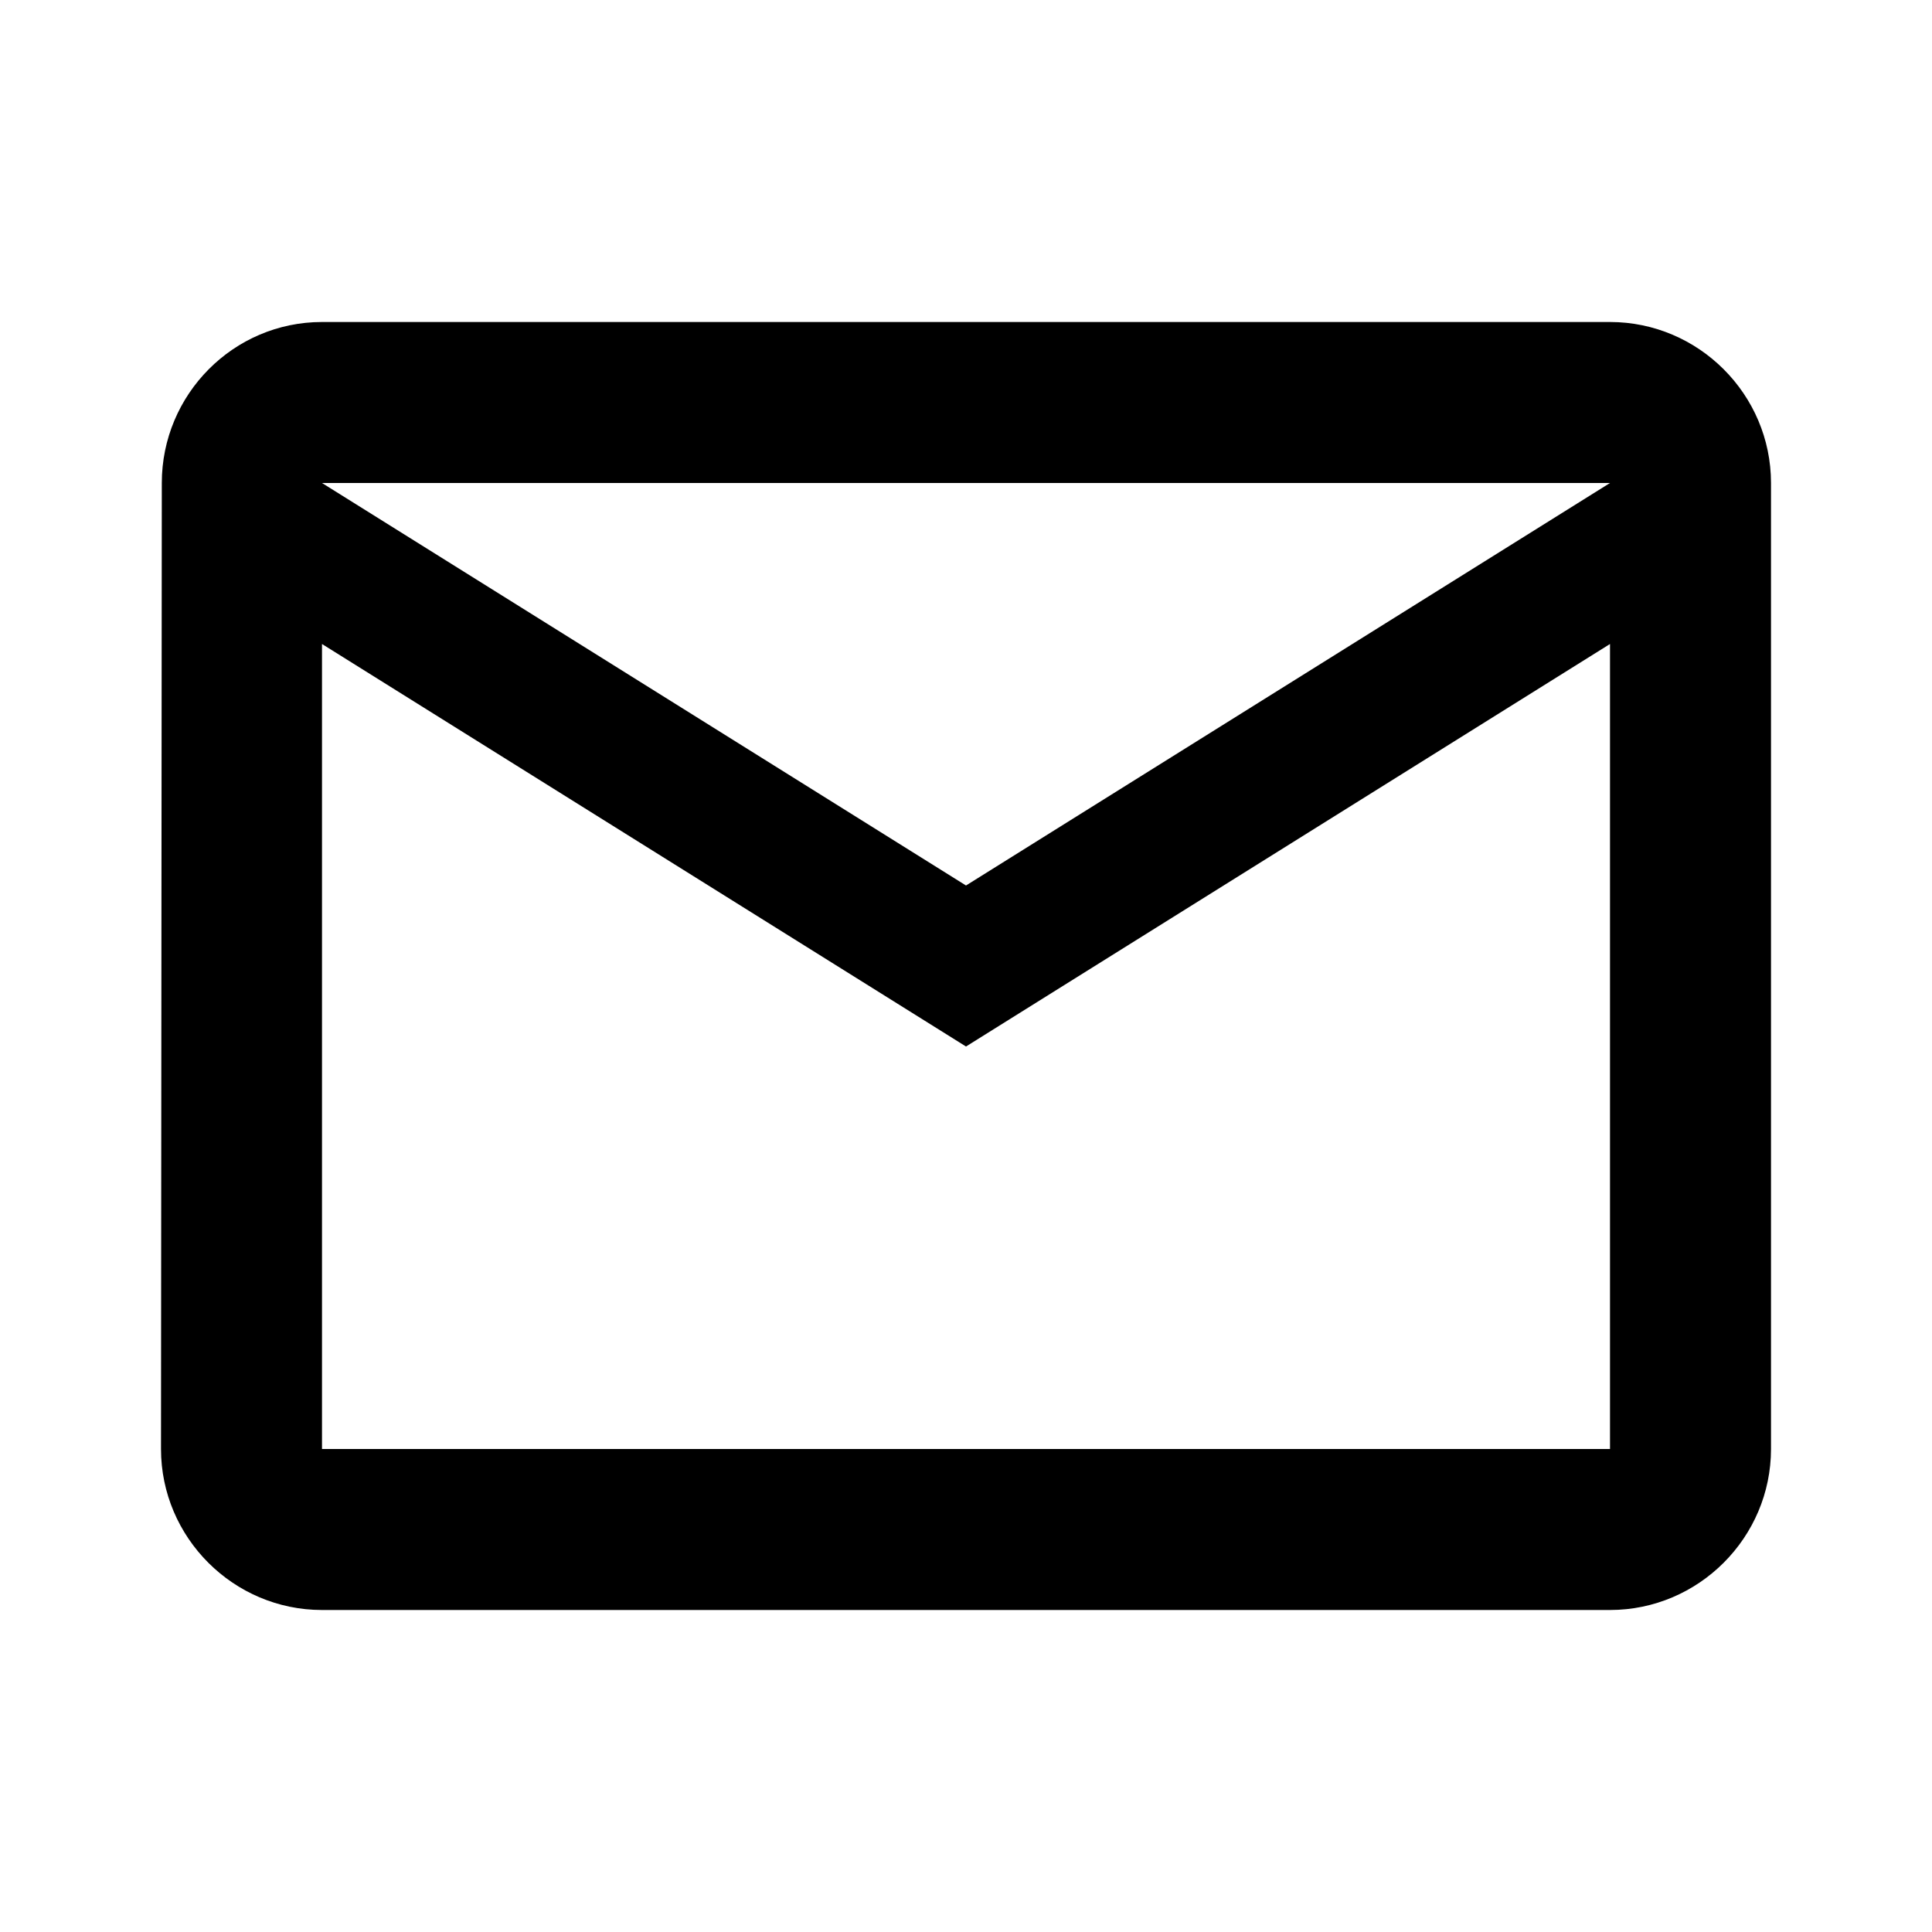
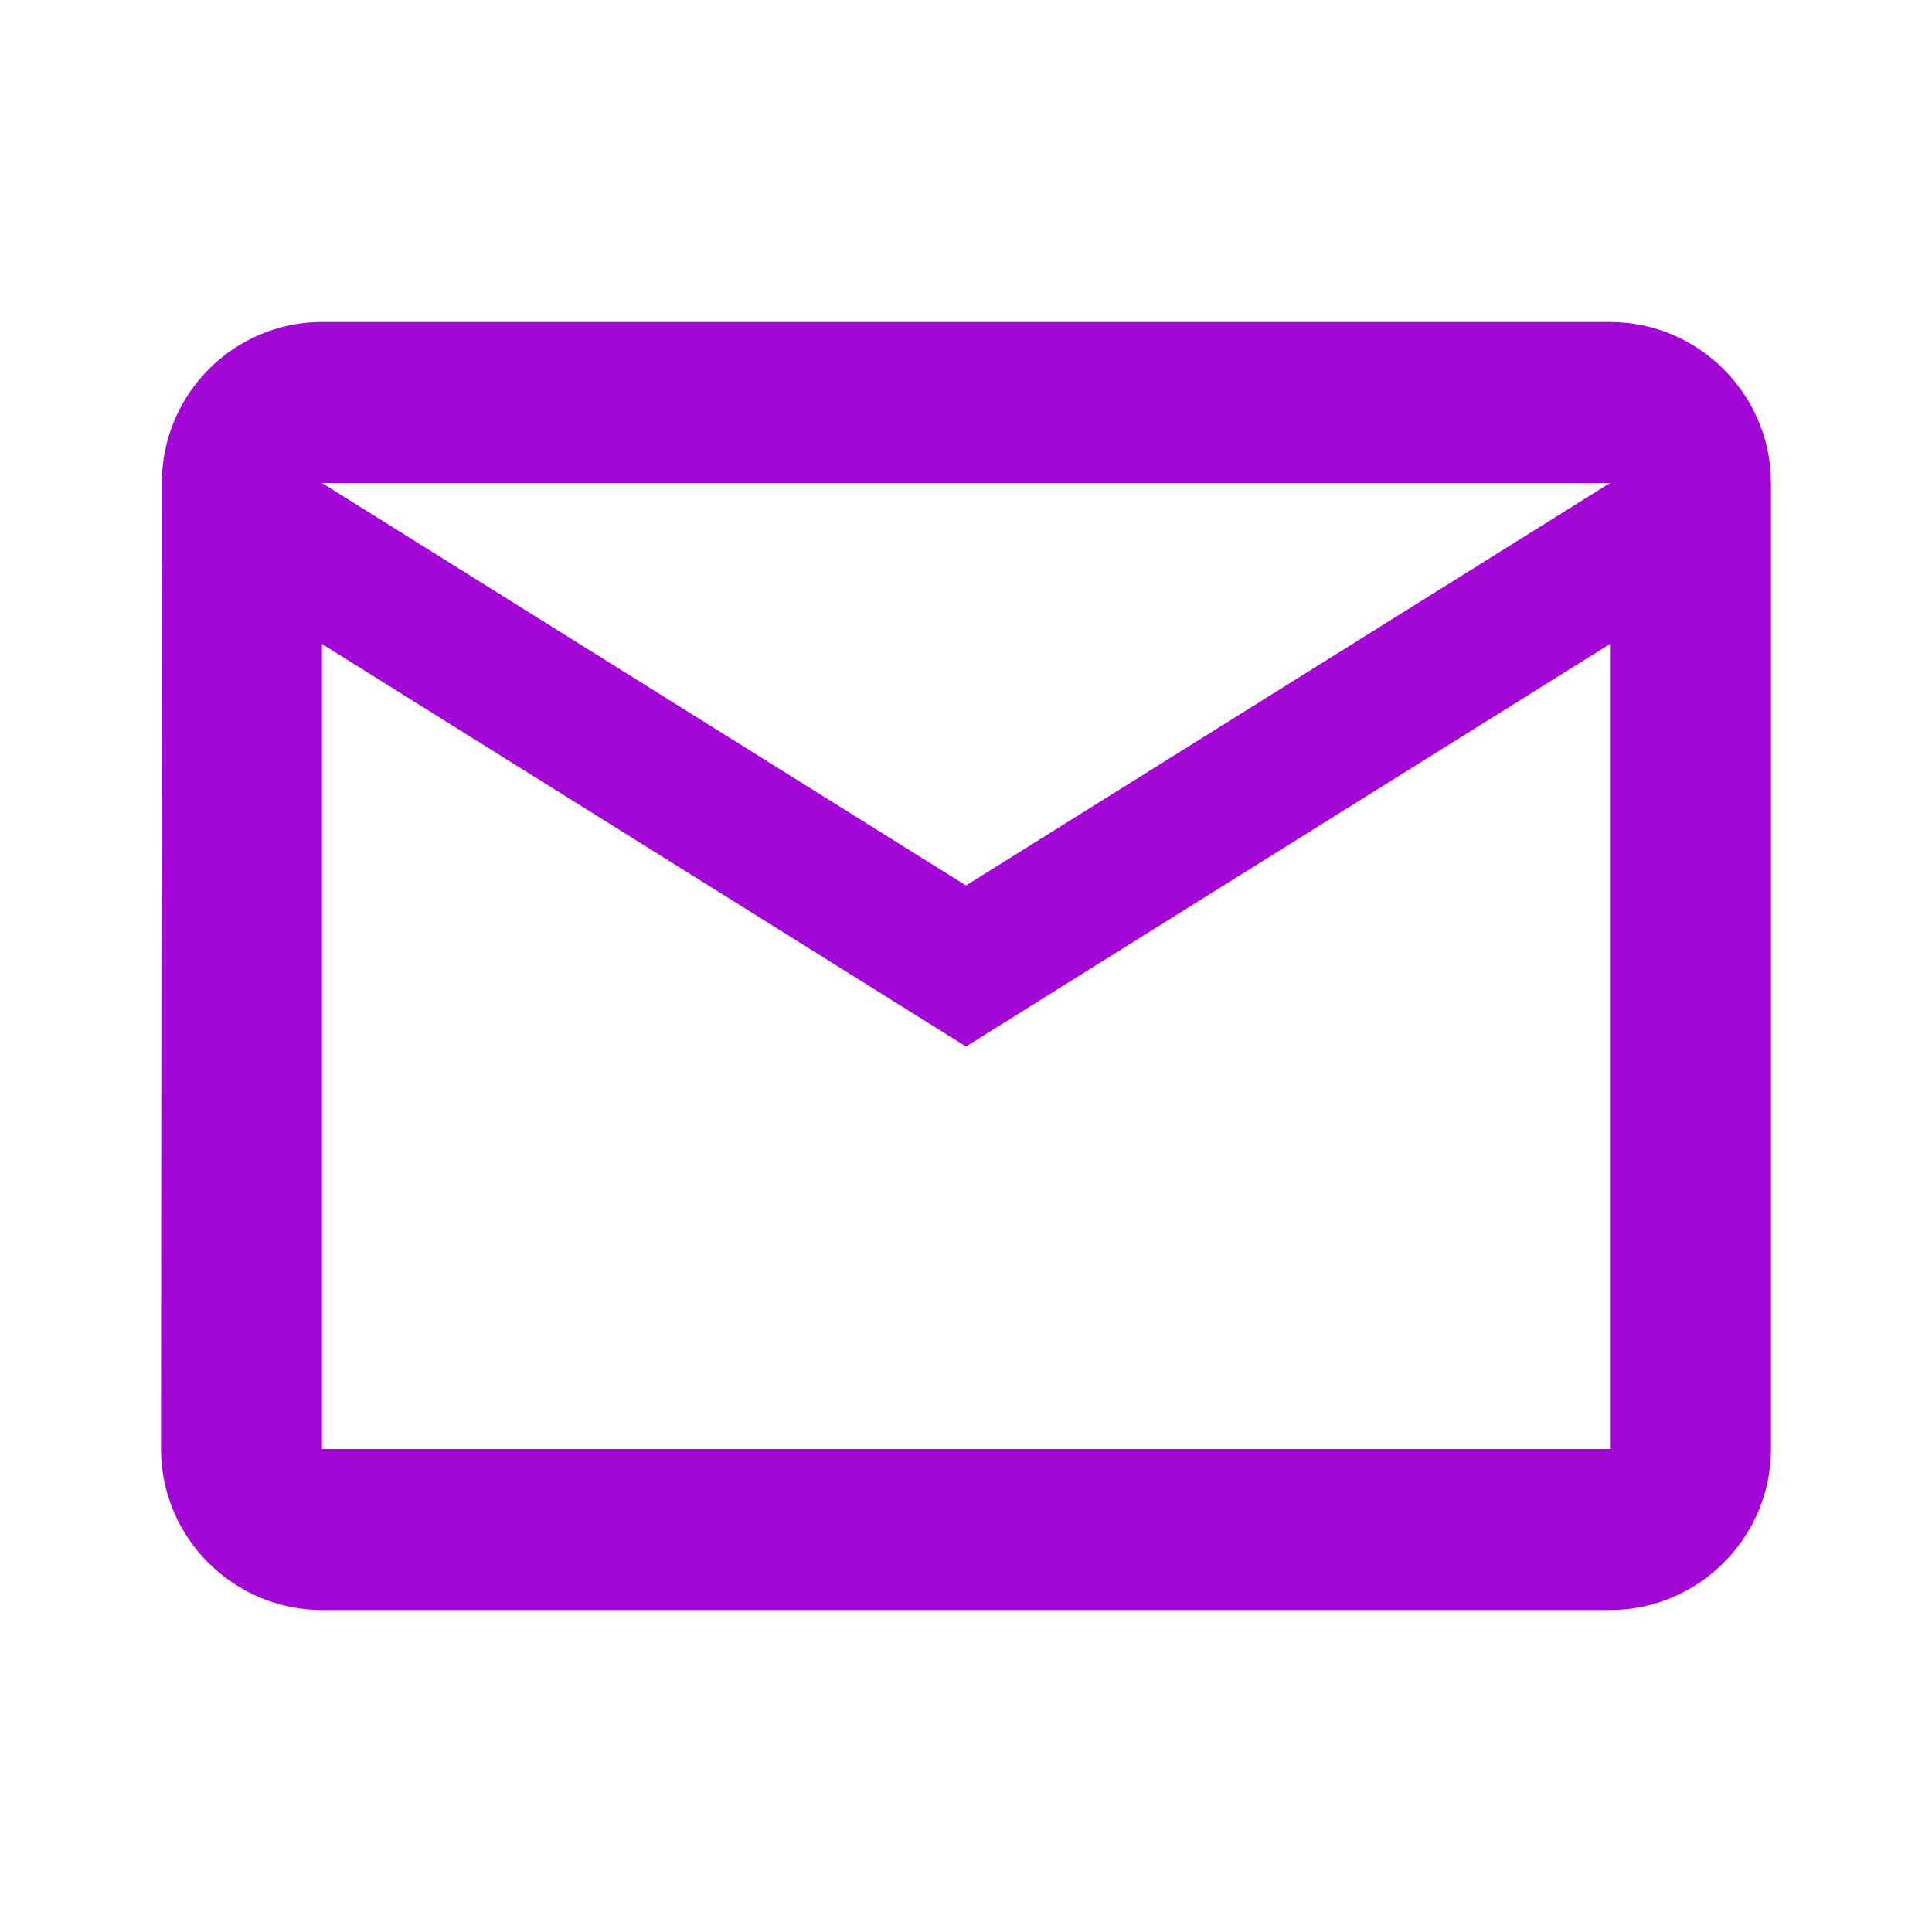
- <svg xmlns="http://www.w3.org/2000/svg" height="24px" viewBox="0 0 24 24" width="24px" fill="#000000">
+ <svg xmlns="http://www.w3.org/2000/svg" height="24px" viewBox="0 0 24 24" width="24px" fill="#a307d5">
  <path d="M0 0h24v24H0z" fill="none" />
  <path d="M20 4H4c-1.1 0-1.99.9-1.99 2L2 18c0 1.1.9 2 2 2h16c1.1 0 2-.9 2-2V6c0-1.1-.9-2-2-2zm0 14H4V8l8 5 8-5v10zm-8-7L4 6h16l-8 5z" />
</svg>
